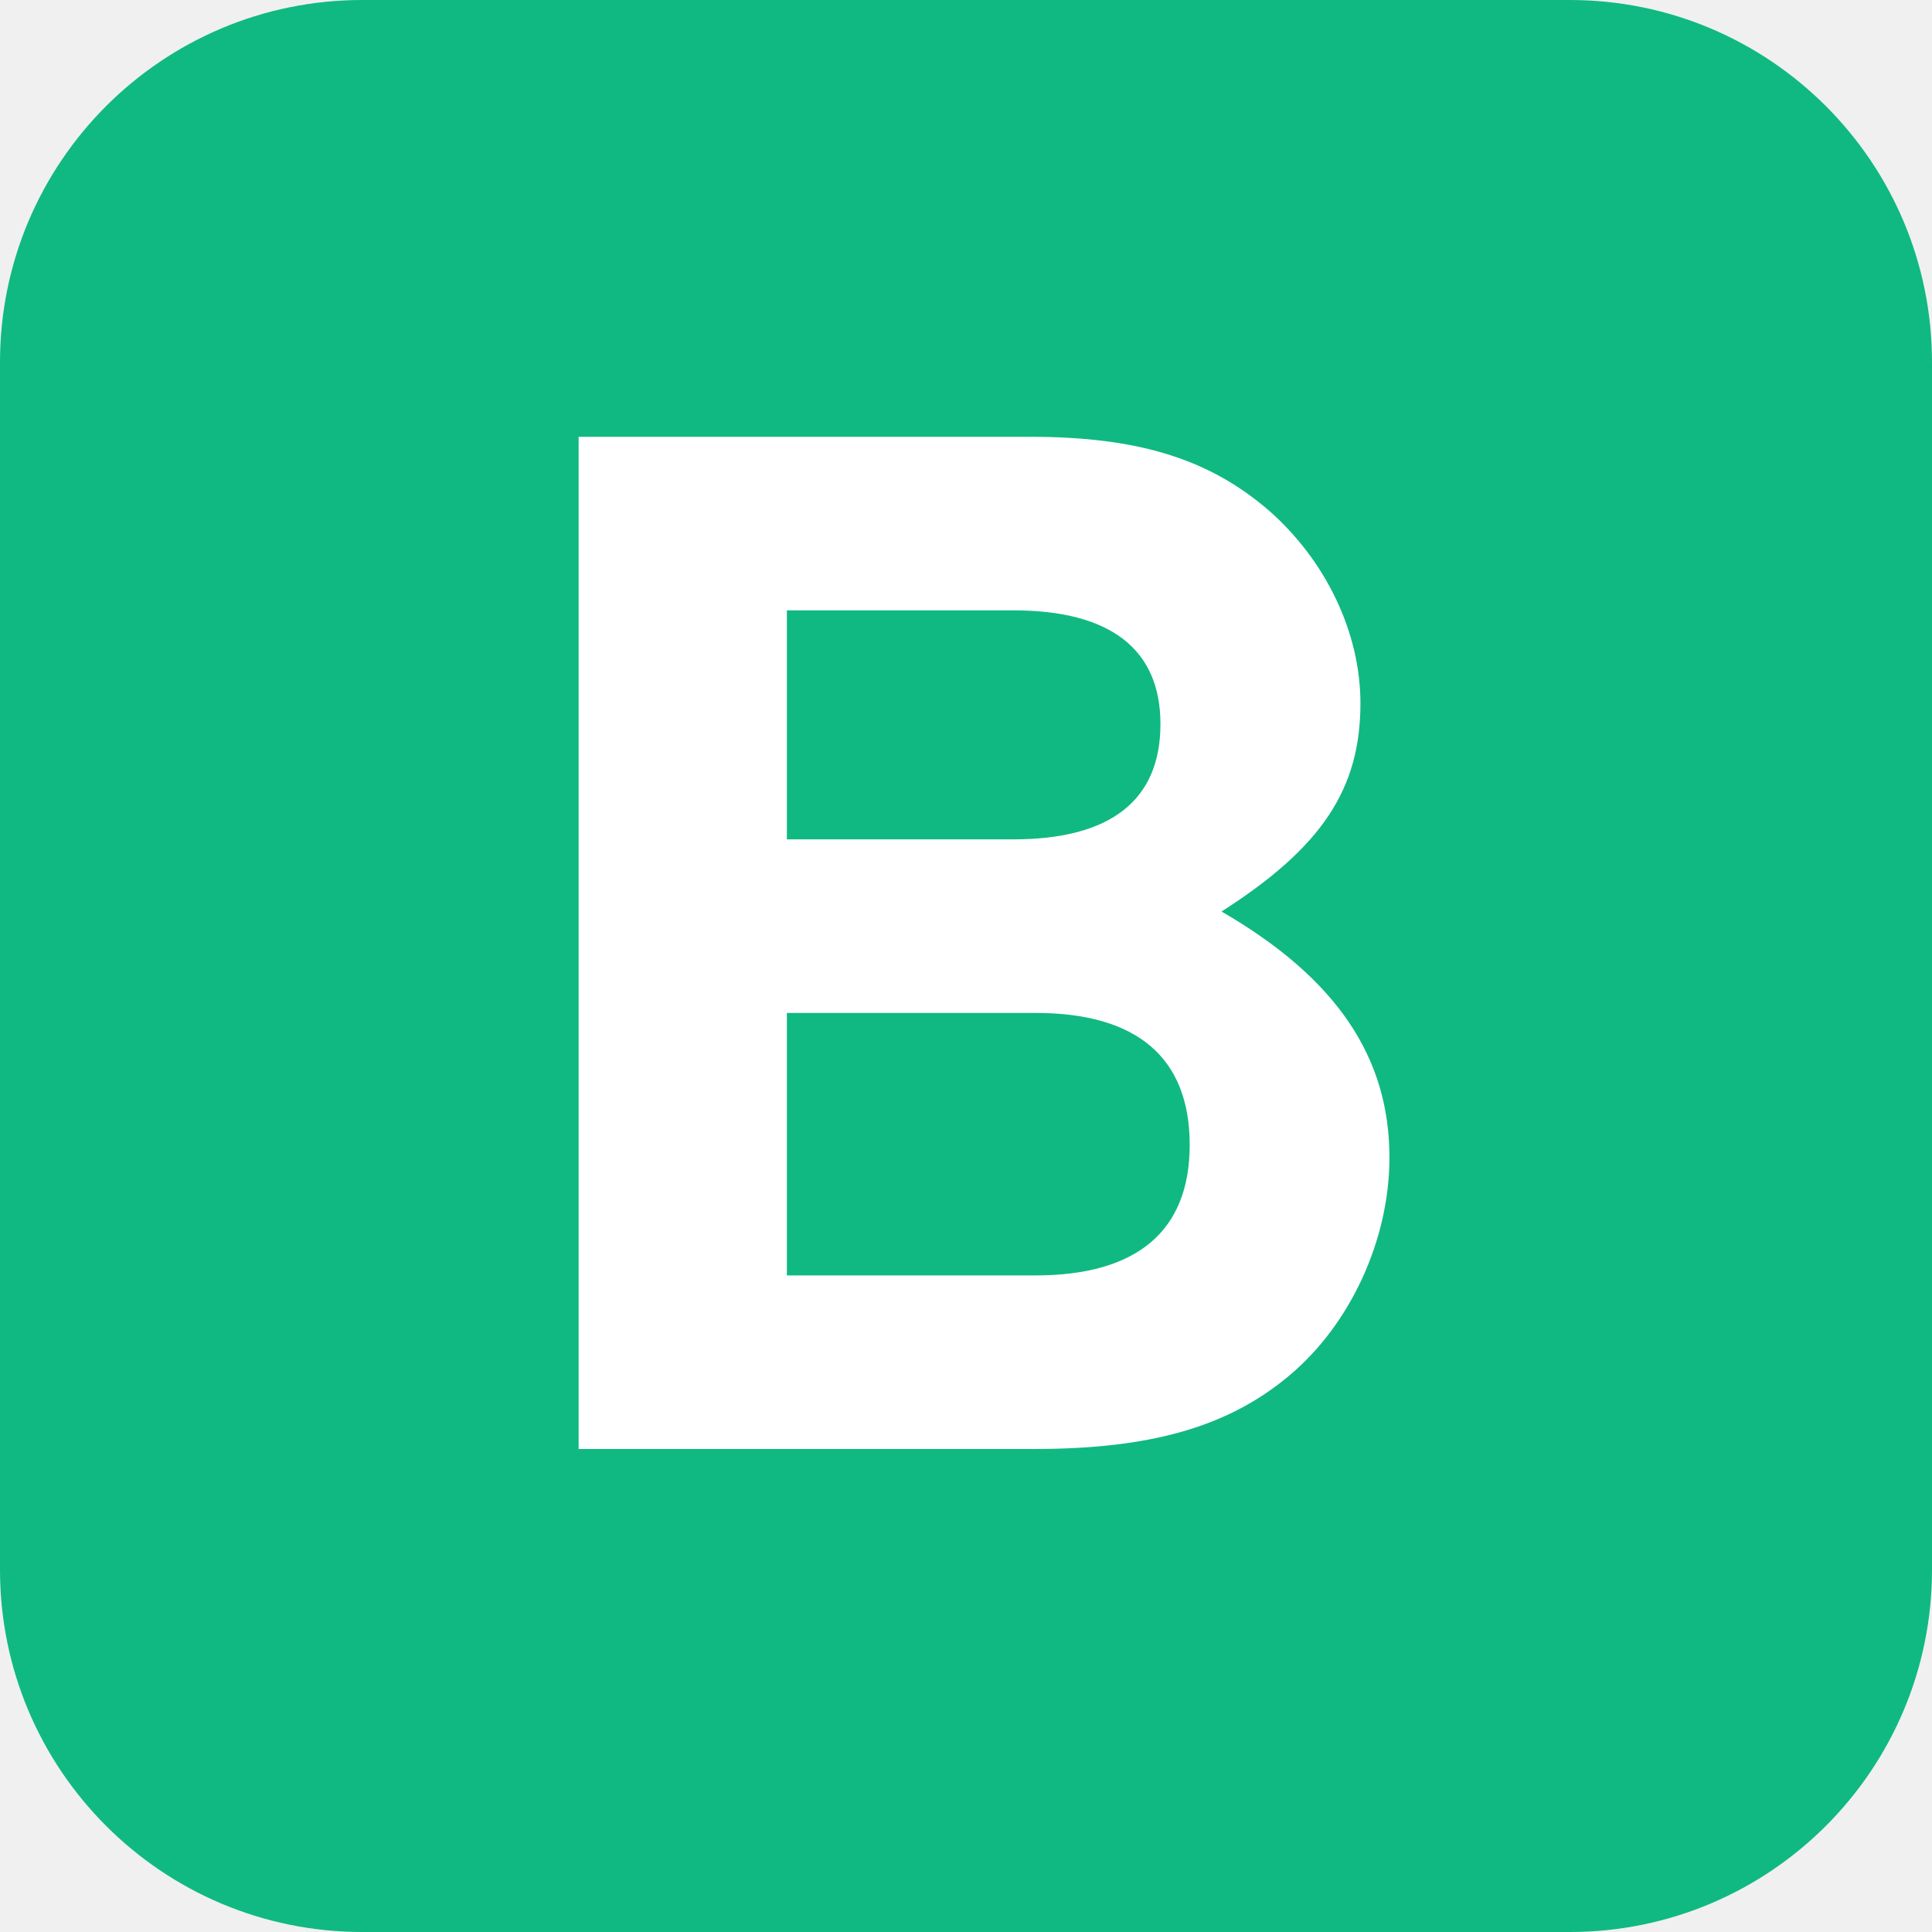
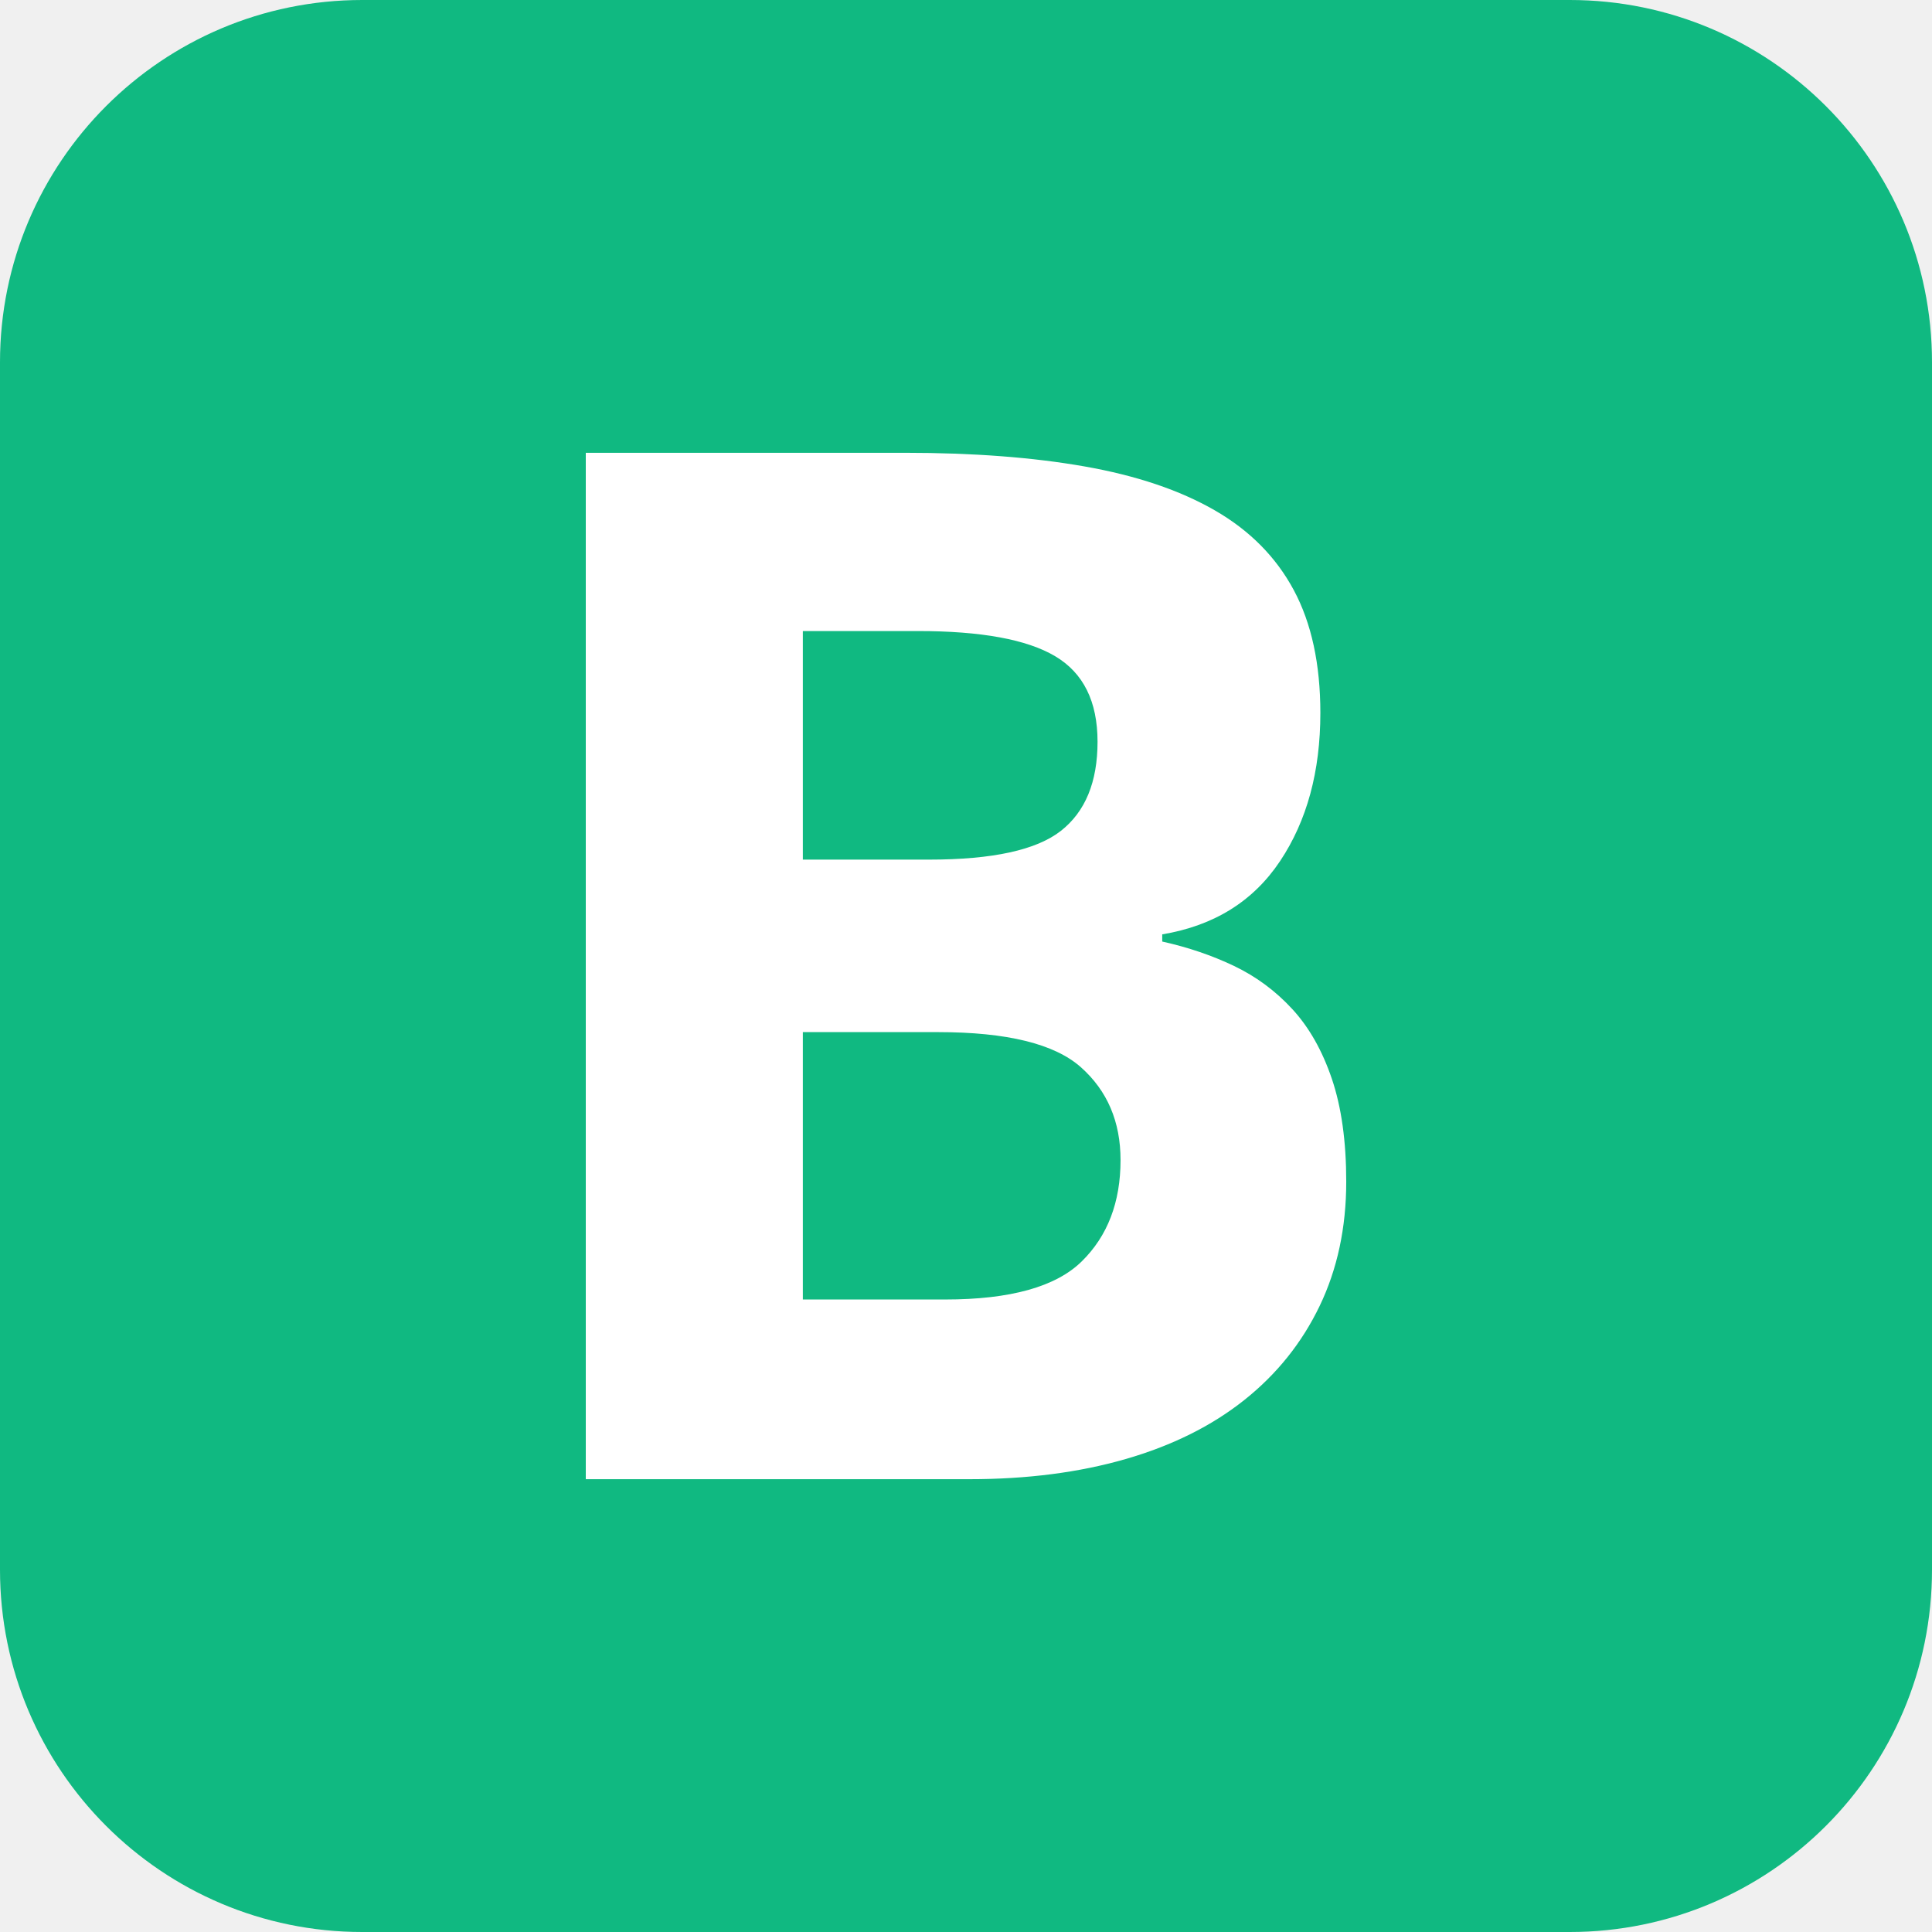
<svg xmlns="http://www.w3.org/2000/svg" viewBox="0 0 128 128">
  <rect width="128" height="128" rx="24" fill="#10b981" />
-   <text x="64" y="96" text-anchor="middle" font-family="'Helvetica Neue', Helvetica, Arial, sans-serif" font-weight="700" font-size="92" fill="#ffffff">B</text>
+   <g transform="translate(30.238 98.000) scale(0.09524 -0.09524)">
+     <path d="M312 714Q383 714 437.0 704.5Q491 695 527.5 674.0Q564 653 582.5 618.5Q601 584 601 533Q601 472 573.0 430.0Q545 388 491 379V374Q518 368 541.0 357.0Q564 346 581.5 327.0Q599 308 609.0 278.5Q619 249 619 207Q619 159 600.5 120.5Q582 82 548.0 55.0Q514 28 465.5 14.0Q417 0 357 0H90V714ZM329 431Q395 431 420.5 451.0Q446 471 446 513Q446 555 416.5 572.5Q387 590 321 590H241V431ZM241 311V125H340Q408 125 435.0 151.5Q462 178 462 222Q462 262 434.5 286.5Q407 311 335 311Z" fill="#ffffff" />
+   </g>
</svg>
